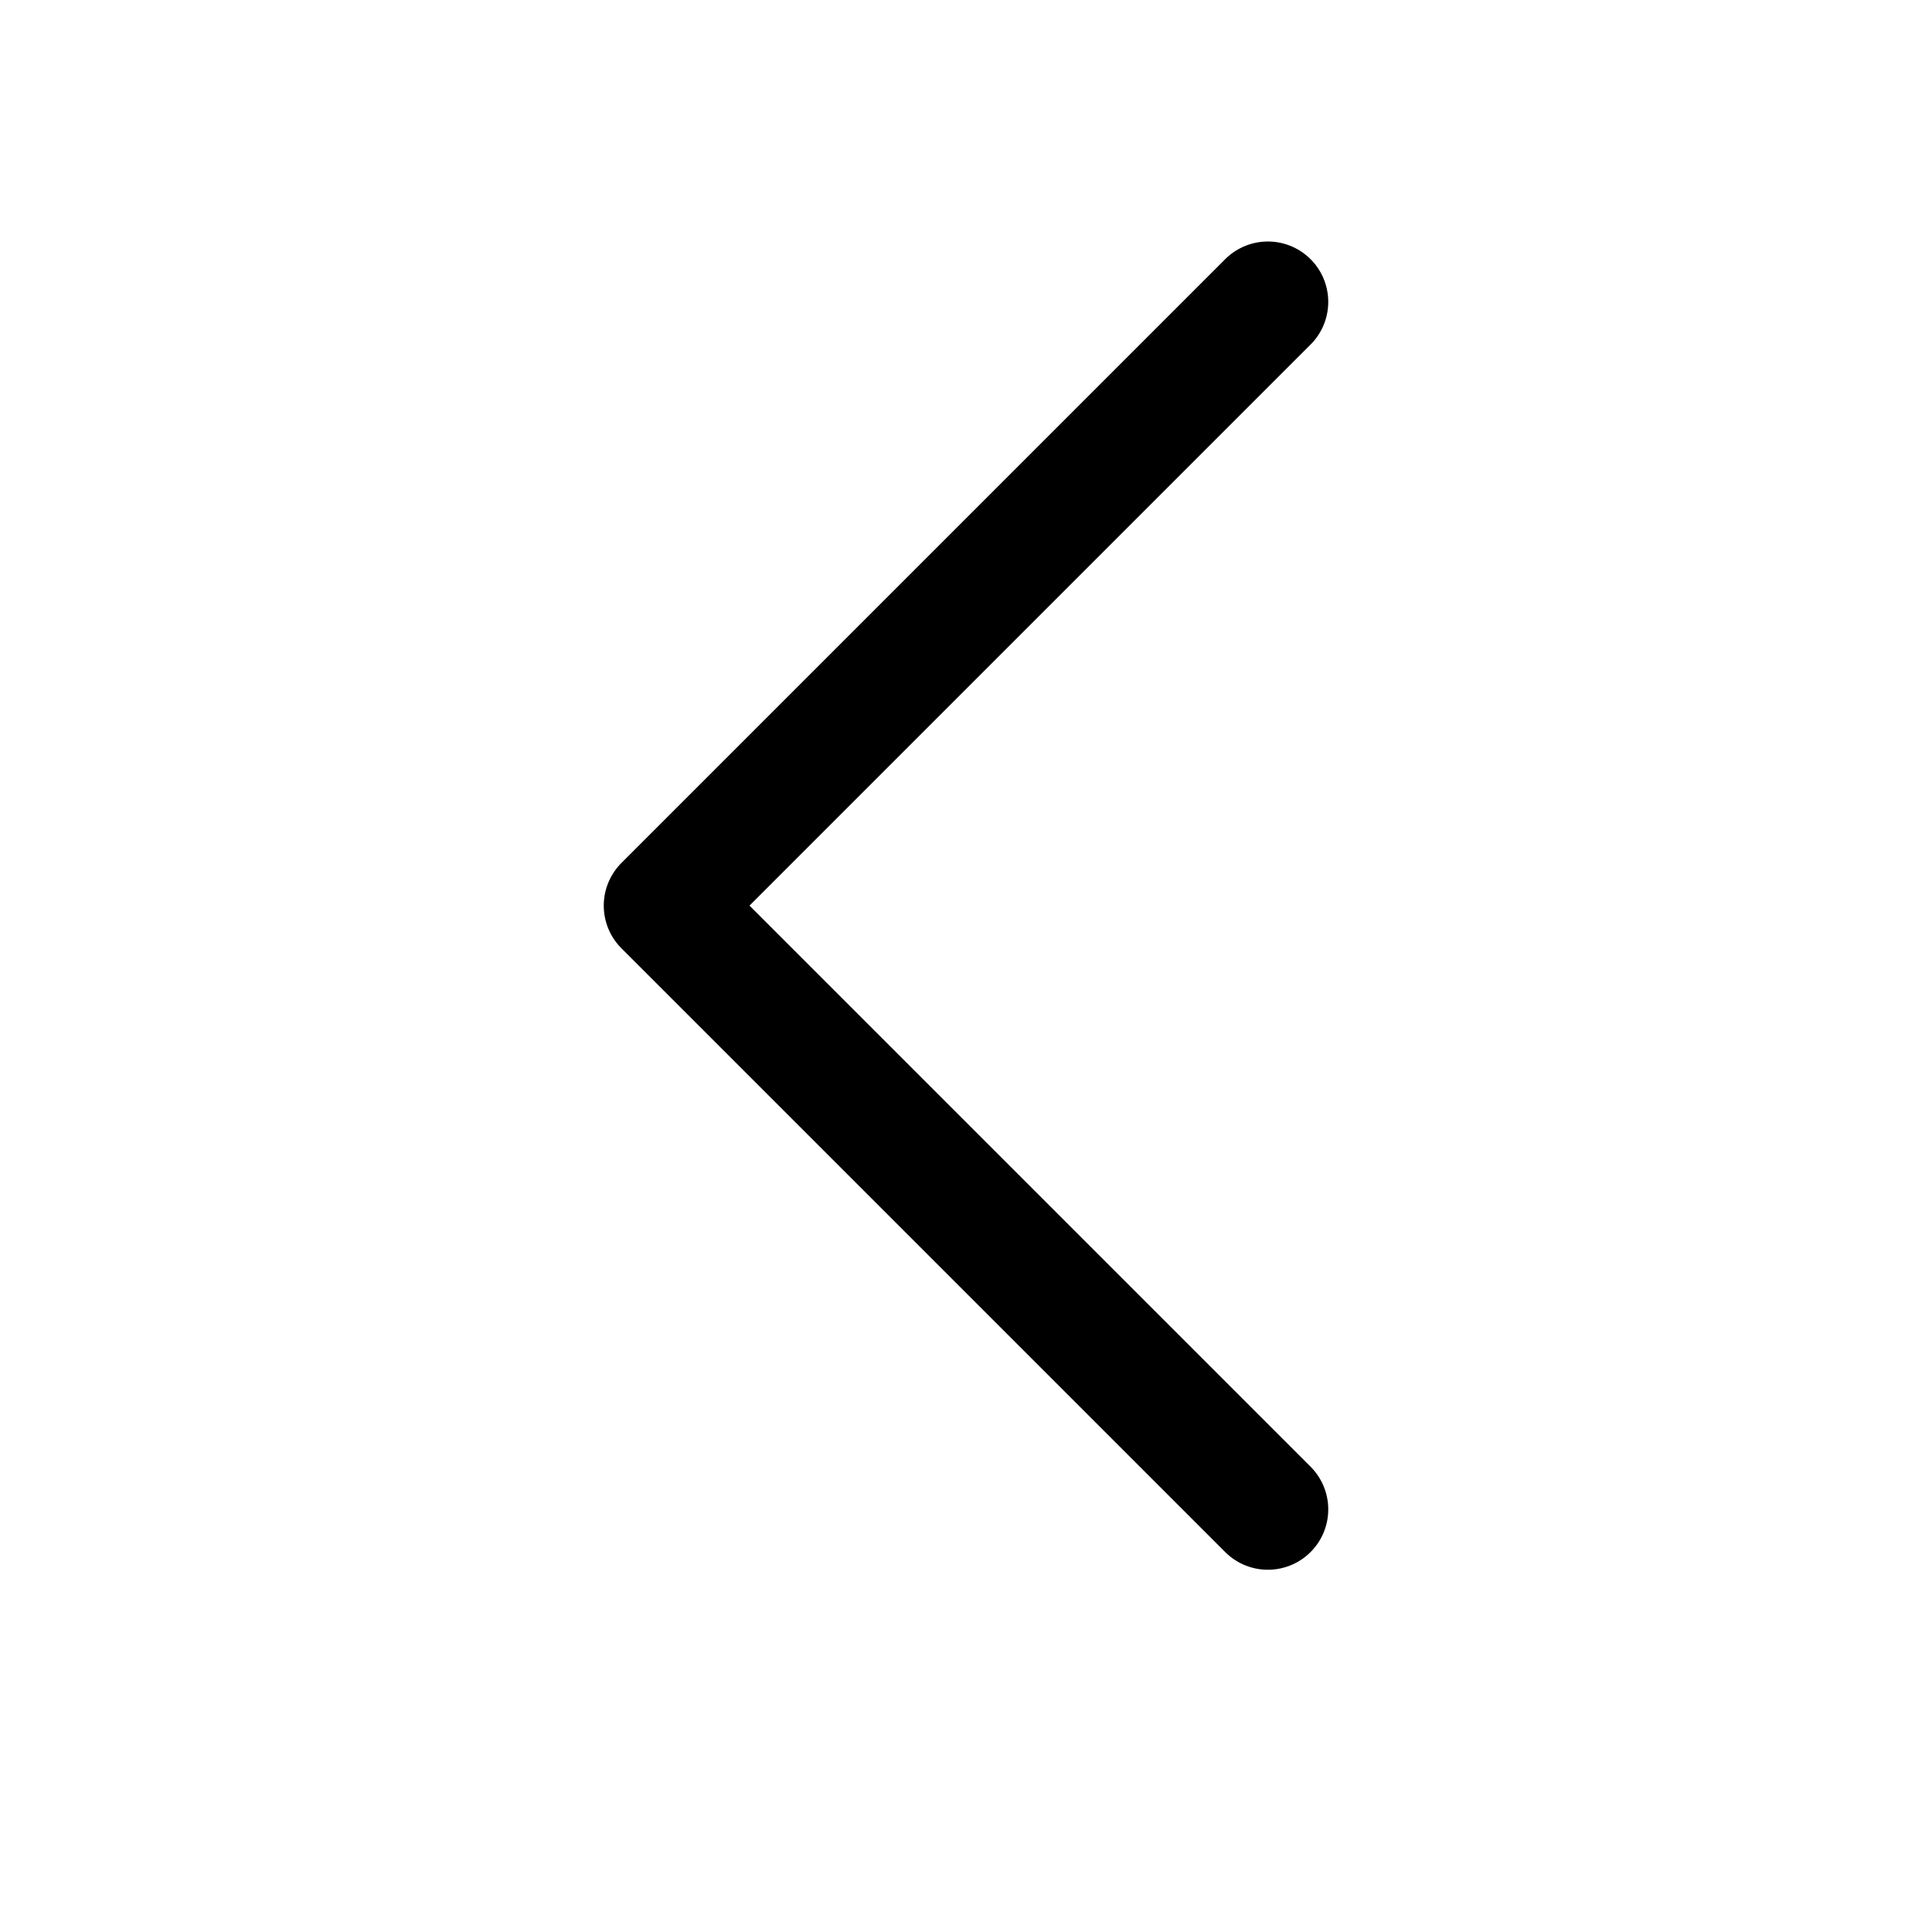
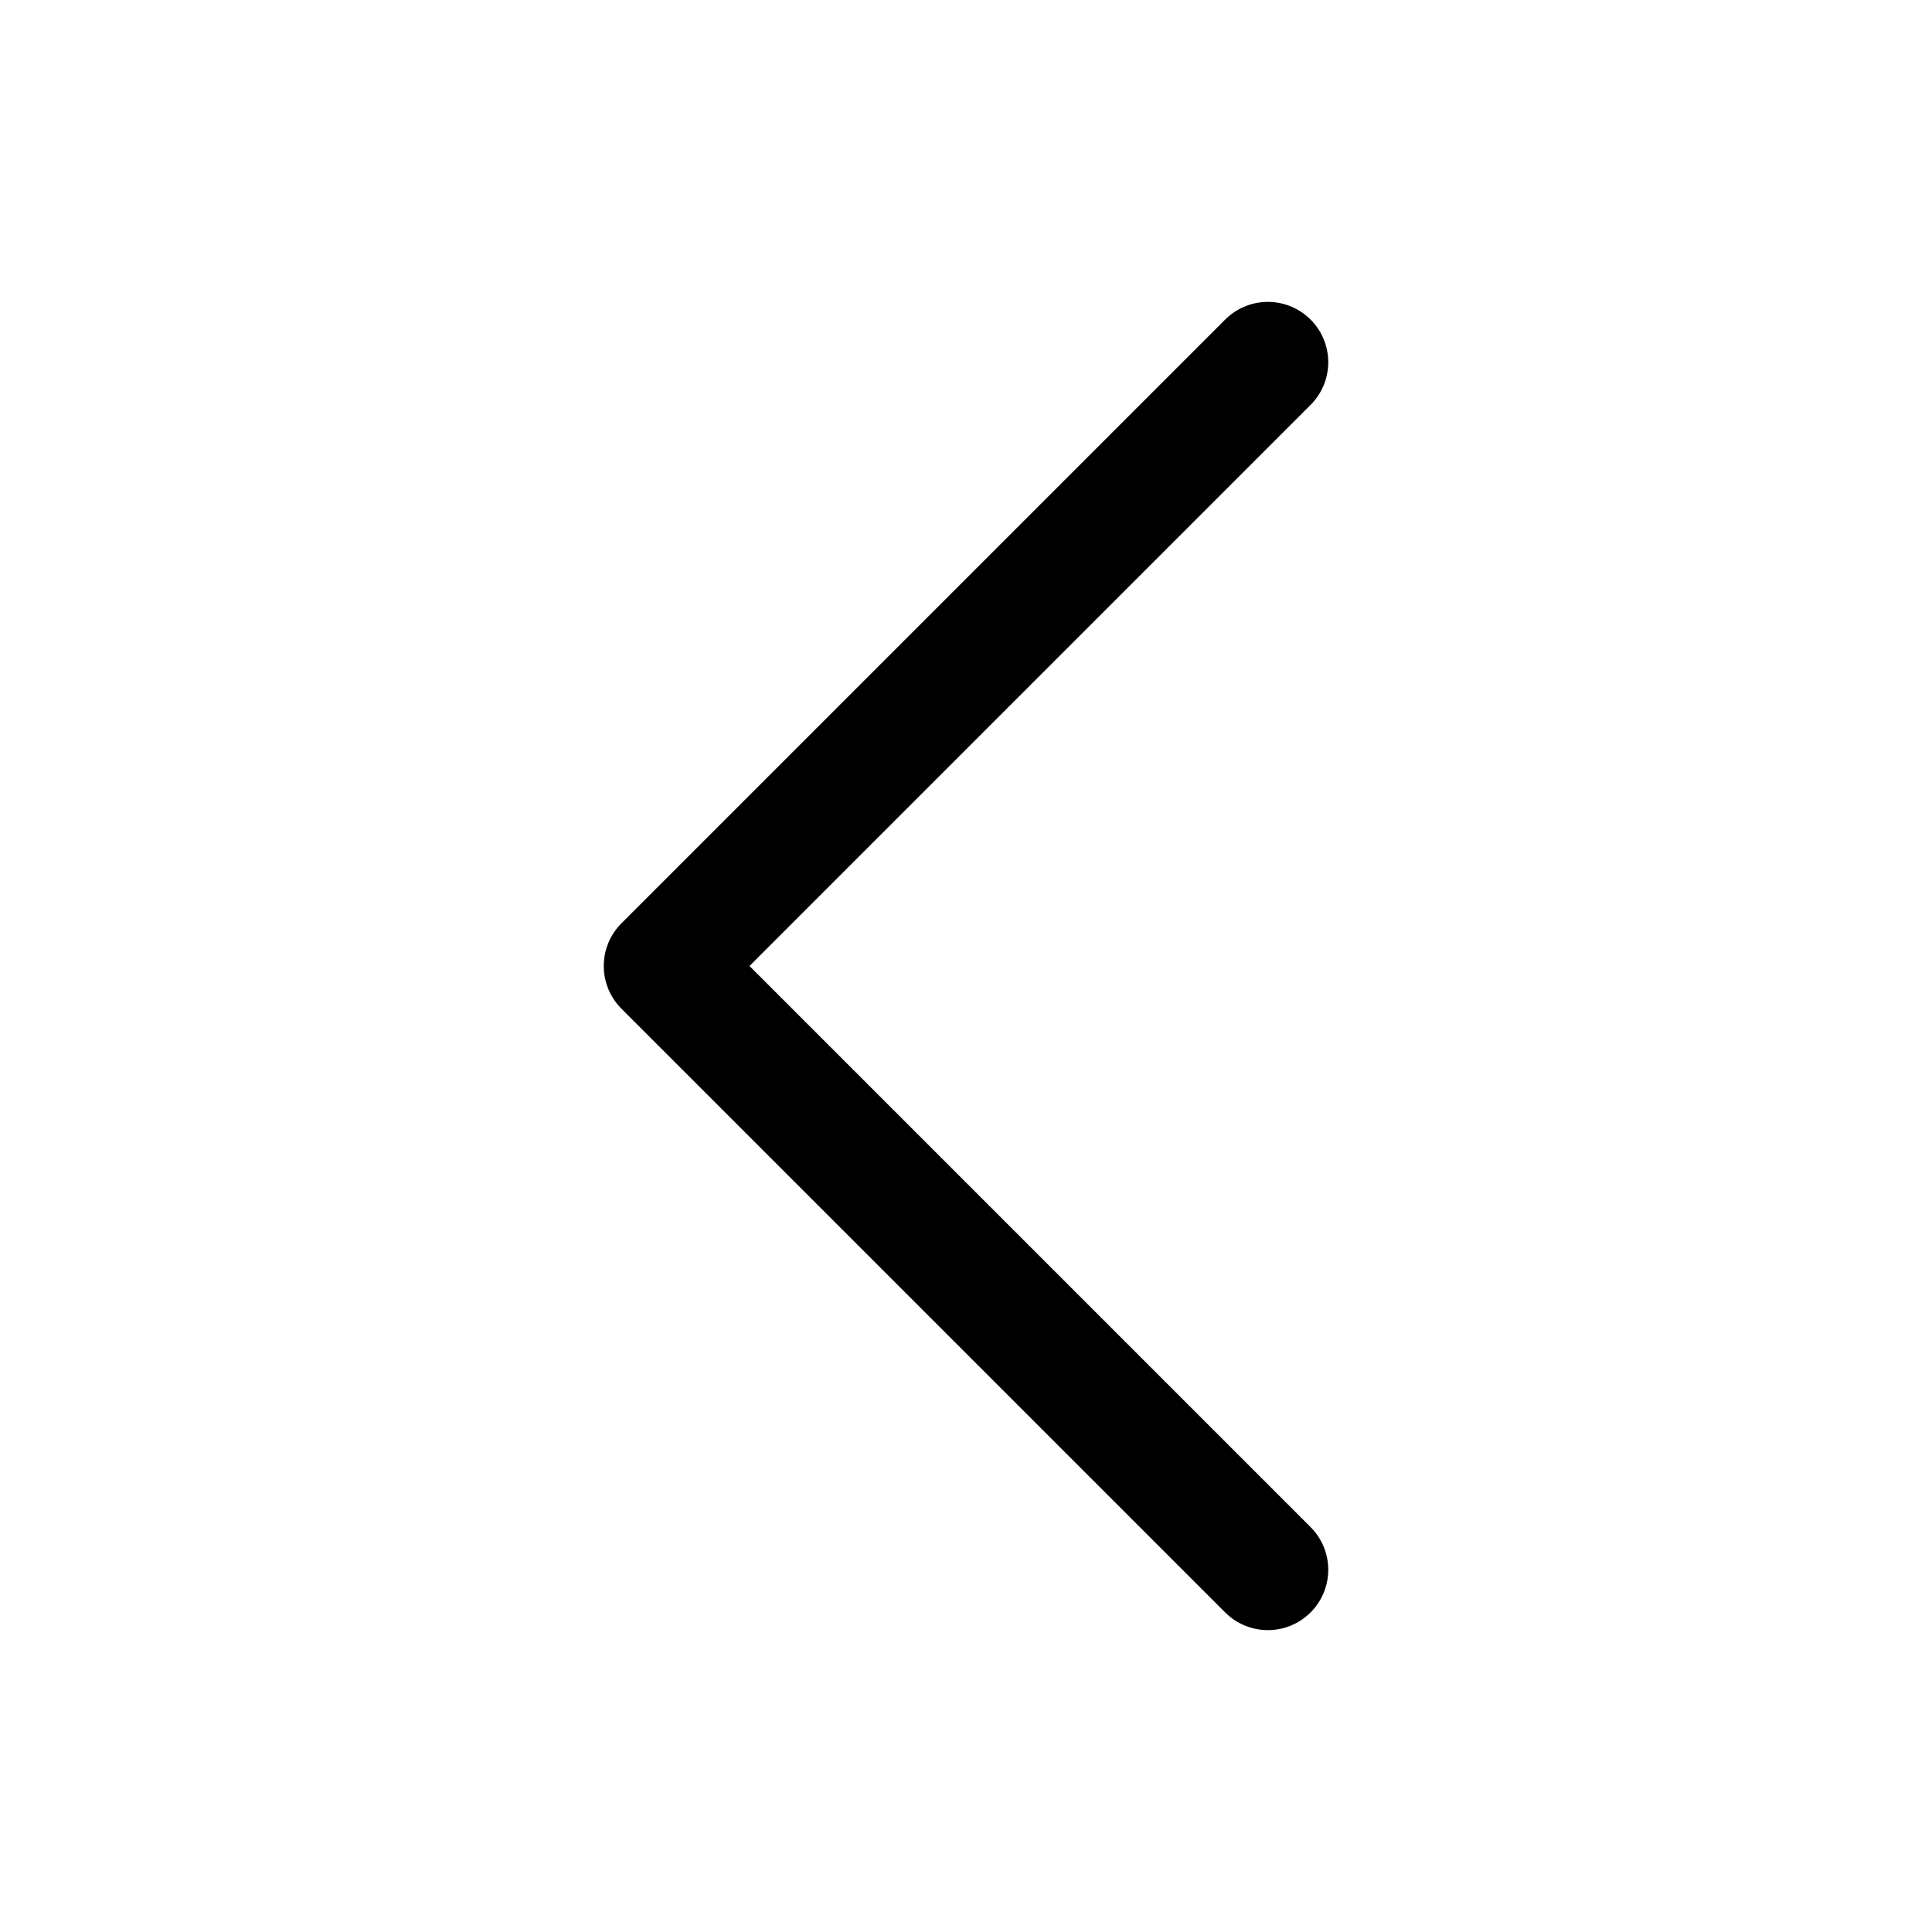
<svg xmlns="http://www.w3.org/2000/svg" width="16" height="16" viewBox="0 0 16 16" fill="none">
-   <path d="M10.5 2.5l-5 5 5 5" stroke="currentColor" stroke-linecap="round" stroke-linejoin="round" />
+   <path d="M10.5 3l-5 5 5 5" stroke="currentColor" stroke-linecap="round" stroke-linejoin="round" />
</svg>
